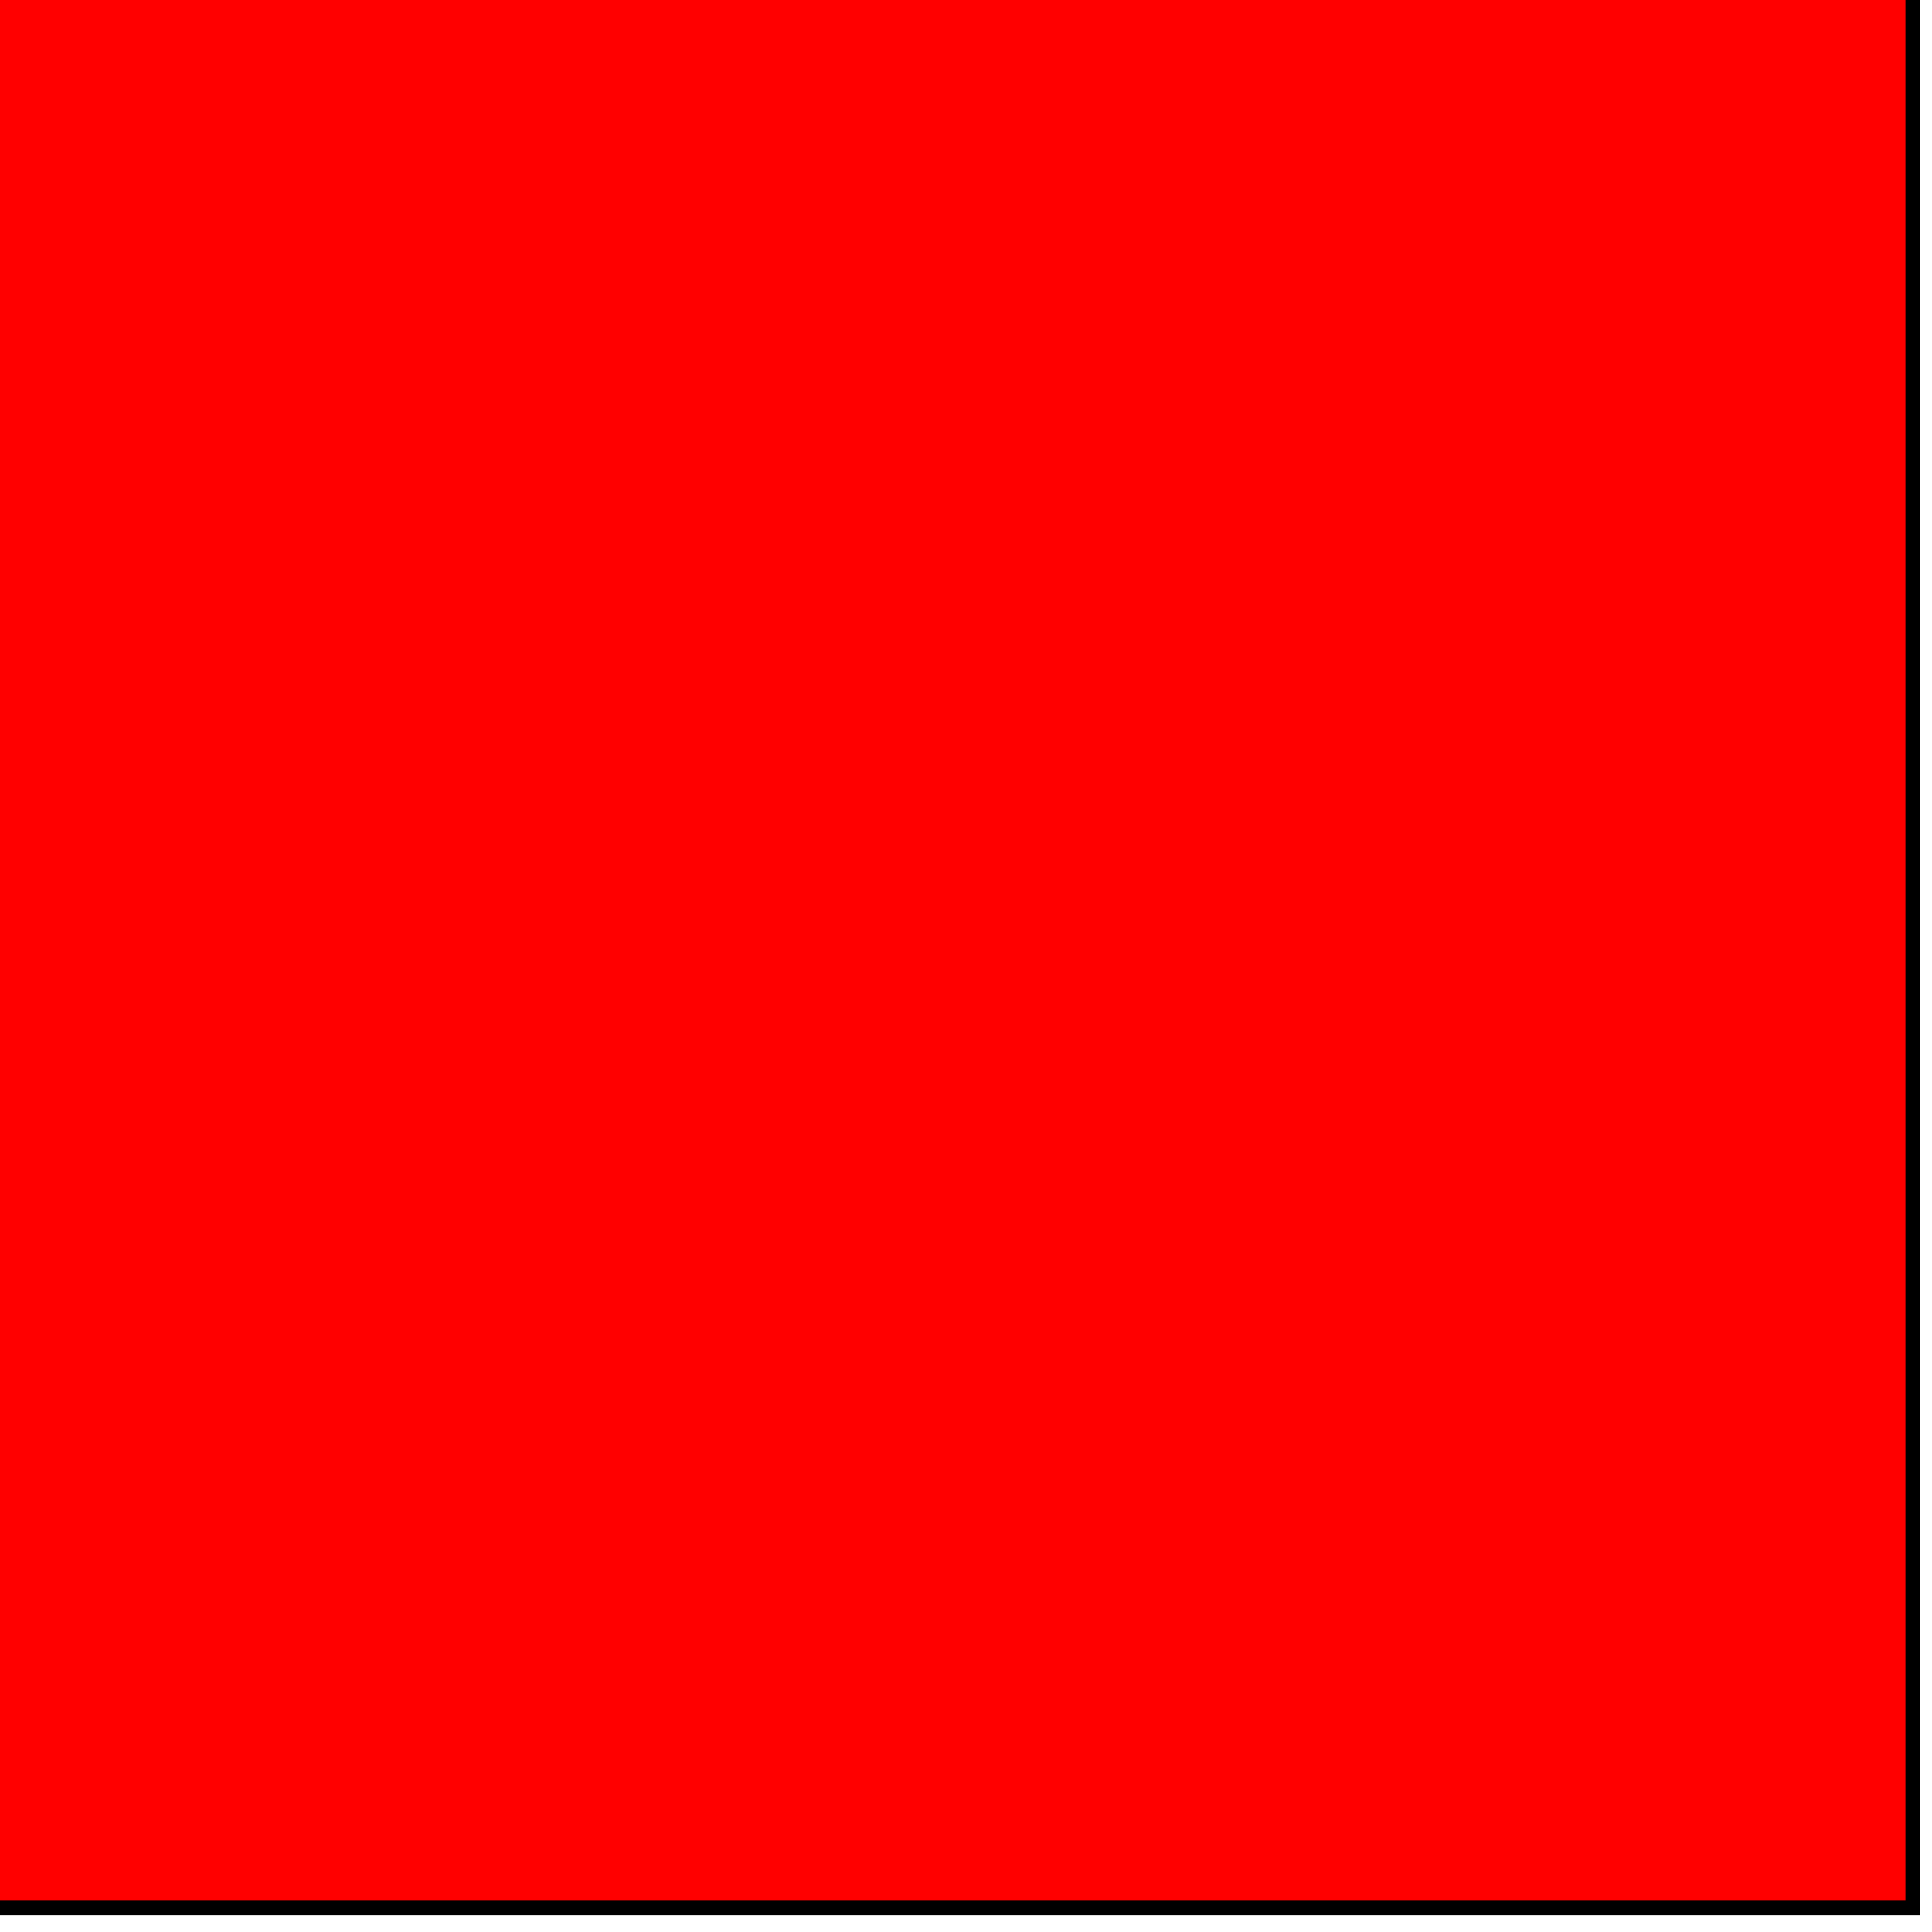
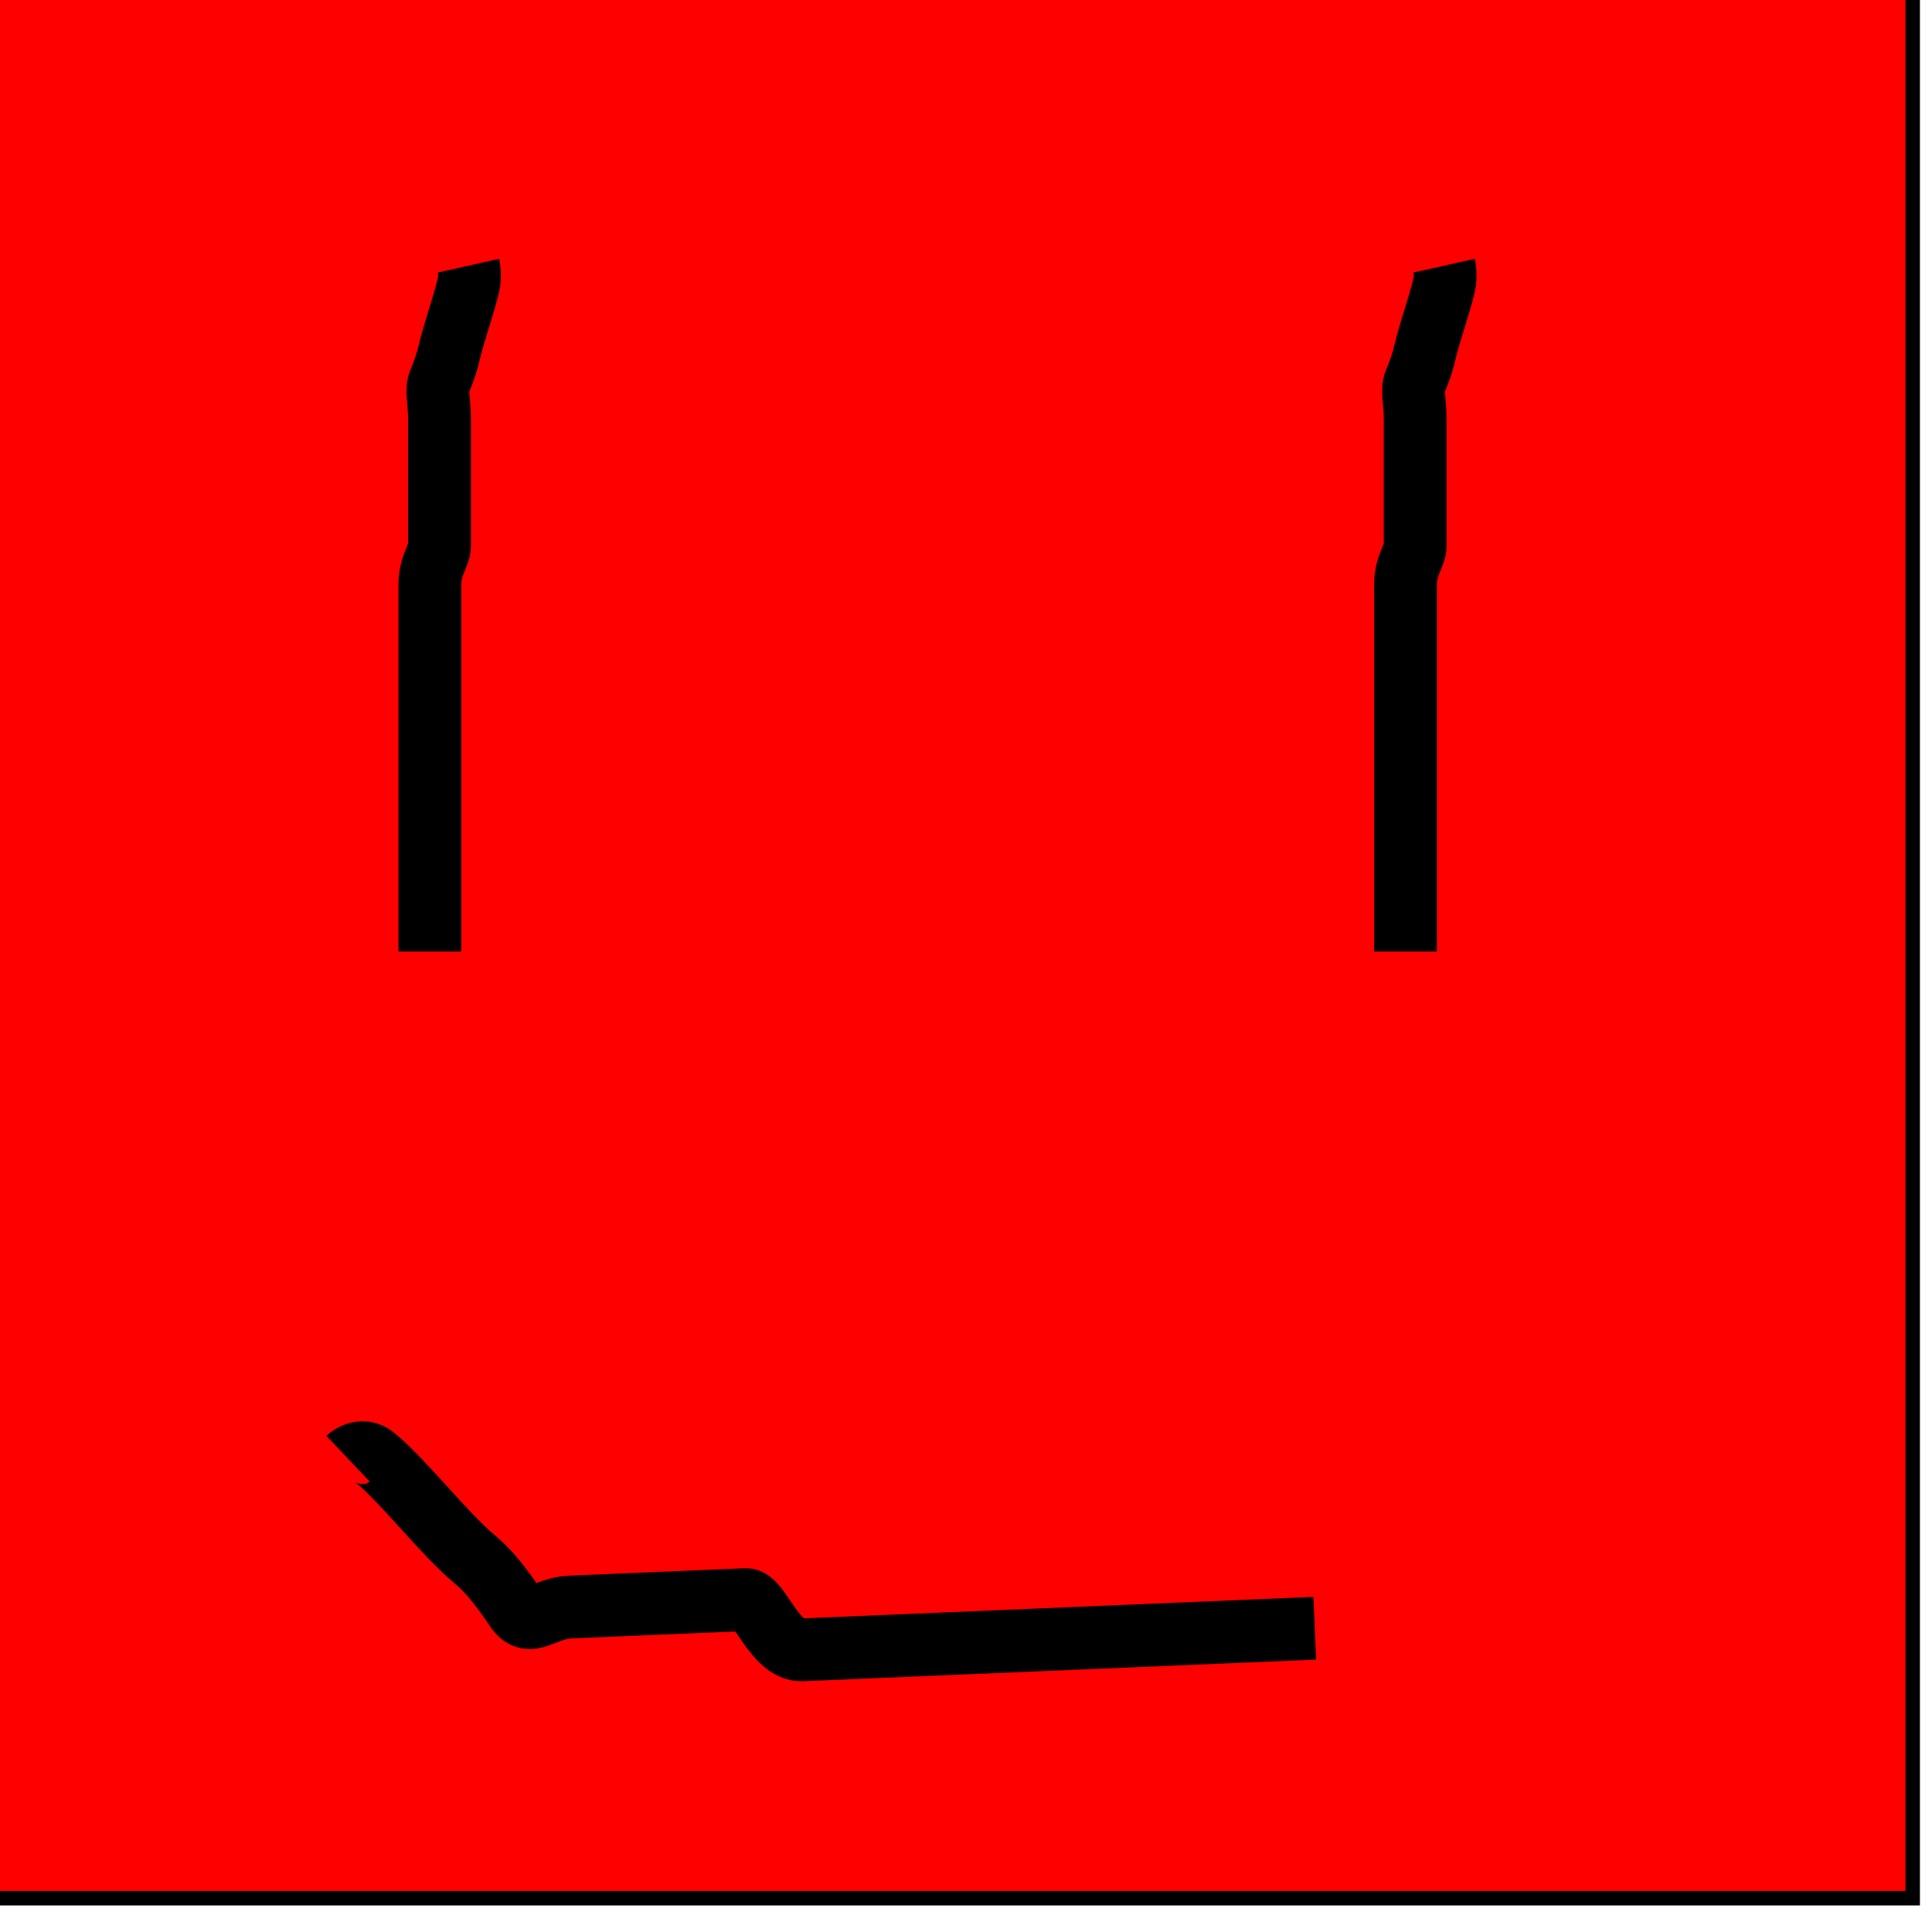
<svg xmlns="http://www.w3.org/2000/svg" width="200" height="200">
  <g>
-     <rect x="-1" y="-1" width="202" height="202" id="canvas_background" fill="none" />
+     <rect fill="none" id="canvas_background" height="202" width="202" y="-1" x="-1" />
  </g>
  <g>
-     <rect stroke="#000" fill="#ff0000" stroke-width="1.5" x="-1" y="-2.5" width="199" height="200" id="svg_1" />
+     <rect id="svg_1" height="200" width="199" y="-3.5" x="-1" stroke-width="1.5" fill="#ff0000" stroke="#000" />
+     <path id="svg_4" d="m48.5,29.5" opacity="0.5" fill-opacity="null" stroke-opacity="null" stroke-width="1.5" stroke="#000" fill="none" />
+     <path d="m48.5,27.5c0,0 0.23,1.027 0,2c-0.514,2.176 -1.486,4.824 -2,7c-0.23,0.973 -0.459,1.693 -1,3c-0.383,0.924 0,2 0,4c0,2 0,4 0,5c0,2 0,3 0,5c0,1 0,2 0,3c0,1 -1,2 -1,4c0,2 0,4 0,6c0,1 0,2 0,4c0,1 0,3 0,4c0,1 0,2 0,3c0,1 0,2 0,3c0,1 0,2 0,4c0,1 0,2 0,3c0,1 0,2 0,3c0,1 0,2 0,3c0,1 0,2 0,3l0,1l0,1" id="svg_5" fill-opacity="null" stroke-opacity="null" stroke-width="6.5" stroke="#000" fill="none" />
+     <path d="m149.5,27.5c0,0 0.23,1.027 0,2c-0.514,2.176 -1.486,4.824 -2,7c-0.23,0.973 -0.459,1.693 -1,3c-0.383,0.924 0,2 0,4c0,2 0,4 0,5c0,2 0,3 0,5c0,1 0,2 0,3c0,1 -1,2 -1,4c0,2 0,4 0,6c0,1 0,2 0,4c0,1 0,3 0,4c0,1 0,2 0,3c0,1 0,2 0,3c0,1 0,2 0,4c0,1 0,2 0,3c0,1 0,2 0,3c0,1 0,2 0,3c0,1 0,2 0,3l0,1l0,1" id="svg_6" fill-opacity="null" stroke-opacity="null" stroke-width="6.5" stroke="#000" fill="none" />
+     <path stroke="#000" transform="rotate(-92.41038 86.05106,159.5) " d="m96.649,109.87c0,0 1.249,1.435 0,2.796c-2.794,3.042 -8.082,6.744 -10.876,9.786c-1.249,1.361 -2.495,2.367 -5.438,4.194c-2.081,1.292 0,2.796 0,5.592c0,2.796 0,5.592 0,6.99c0,2.796 0,4.194 0,6.99c0,1.398 0,2.796 0,4.194c0,1.398 -5.438,2.796 -5.438,5.592c0,2.796 0,5.592 0,8.388c0,1.398 0,2.796 0,5.592c0,1.398 0,4.194 0,5.592c0,1.398 0,2.796 0,4.194c0,1.398 0,2.796 0,4.194c0,1.398 0,2.796 0,5.592c0,1.398 0,2.796 0,4.194c0,1.398 0,2.796 0,4.194c0,1.398 0,2.796 0,4.194c0,1.398 0,2.796 0,4.194l0,1.398l0,1.398" id="svg_7" fill-opacity="null" stroke-opacity="null" stroke-width="6.5" fill="none" />
  </g>
</svg>
